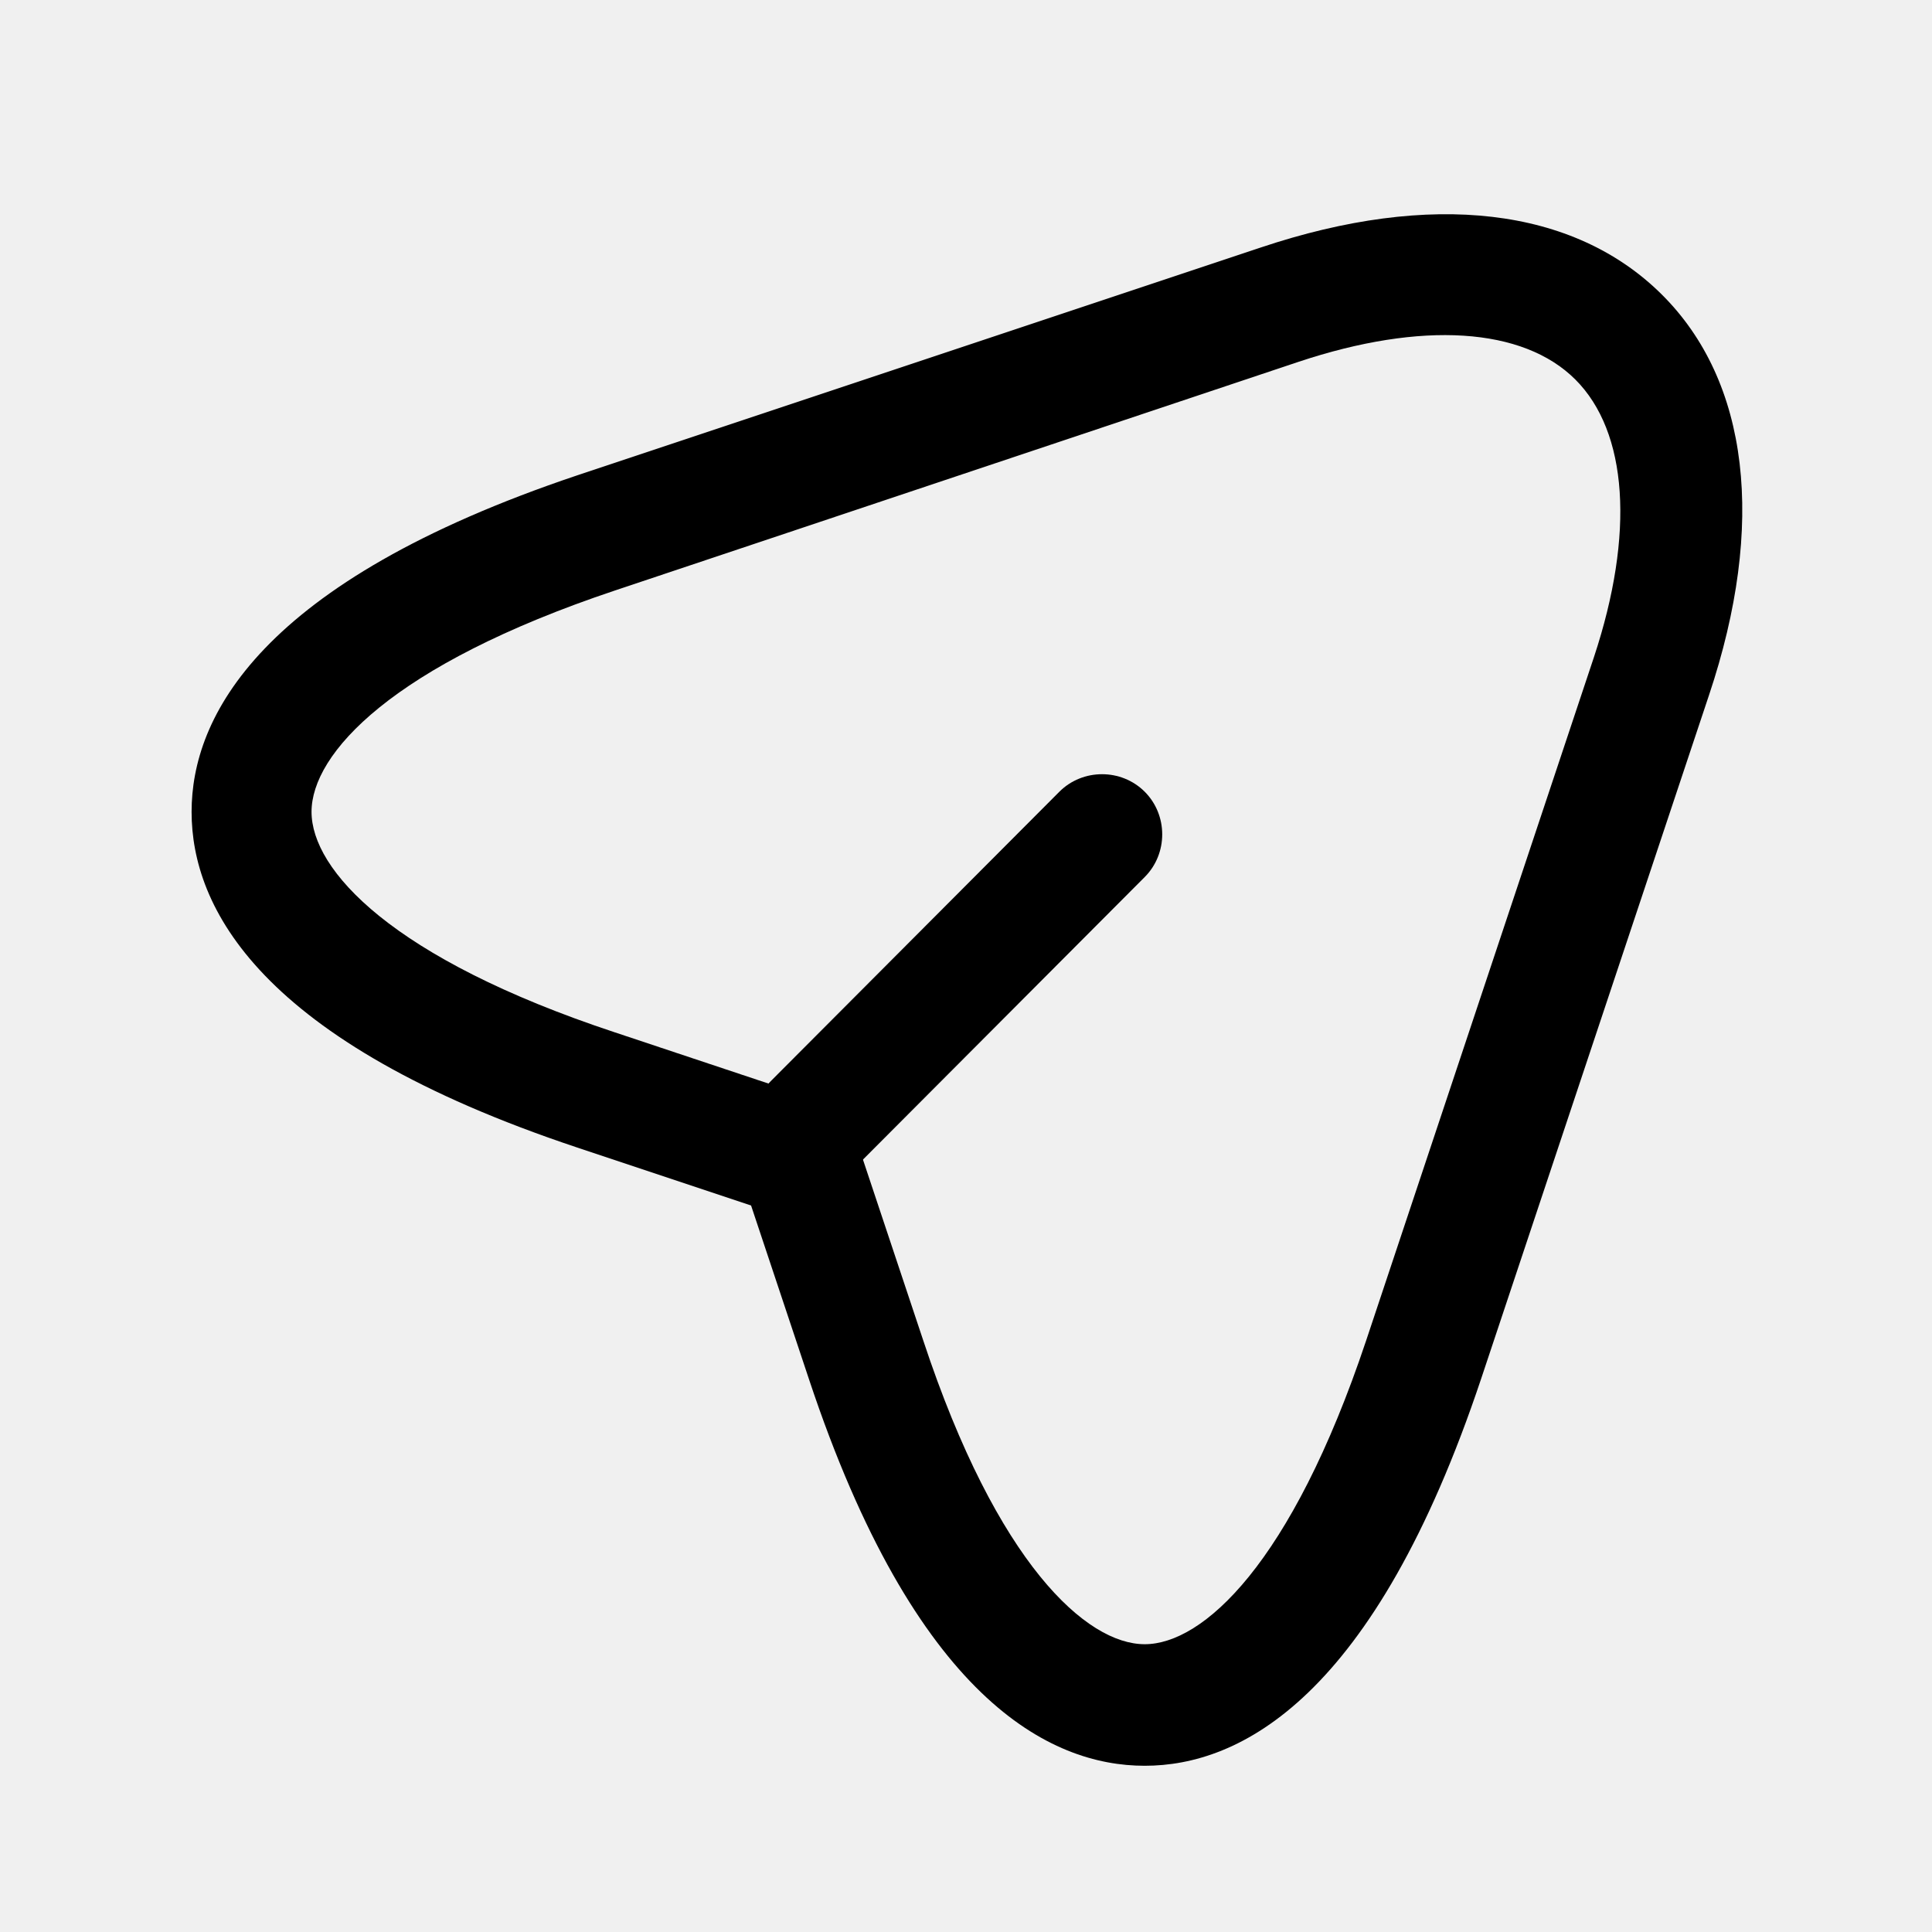
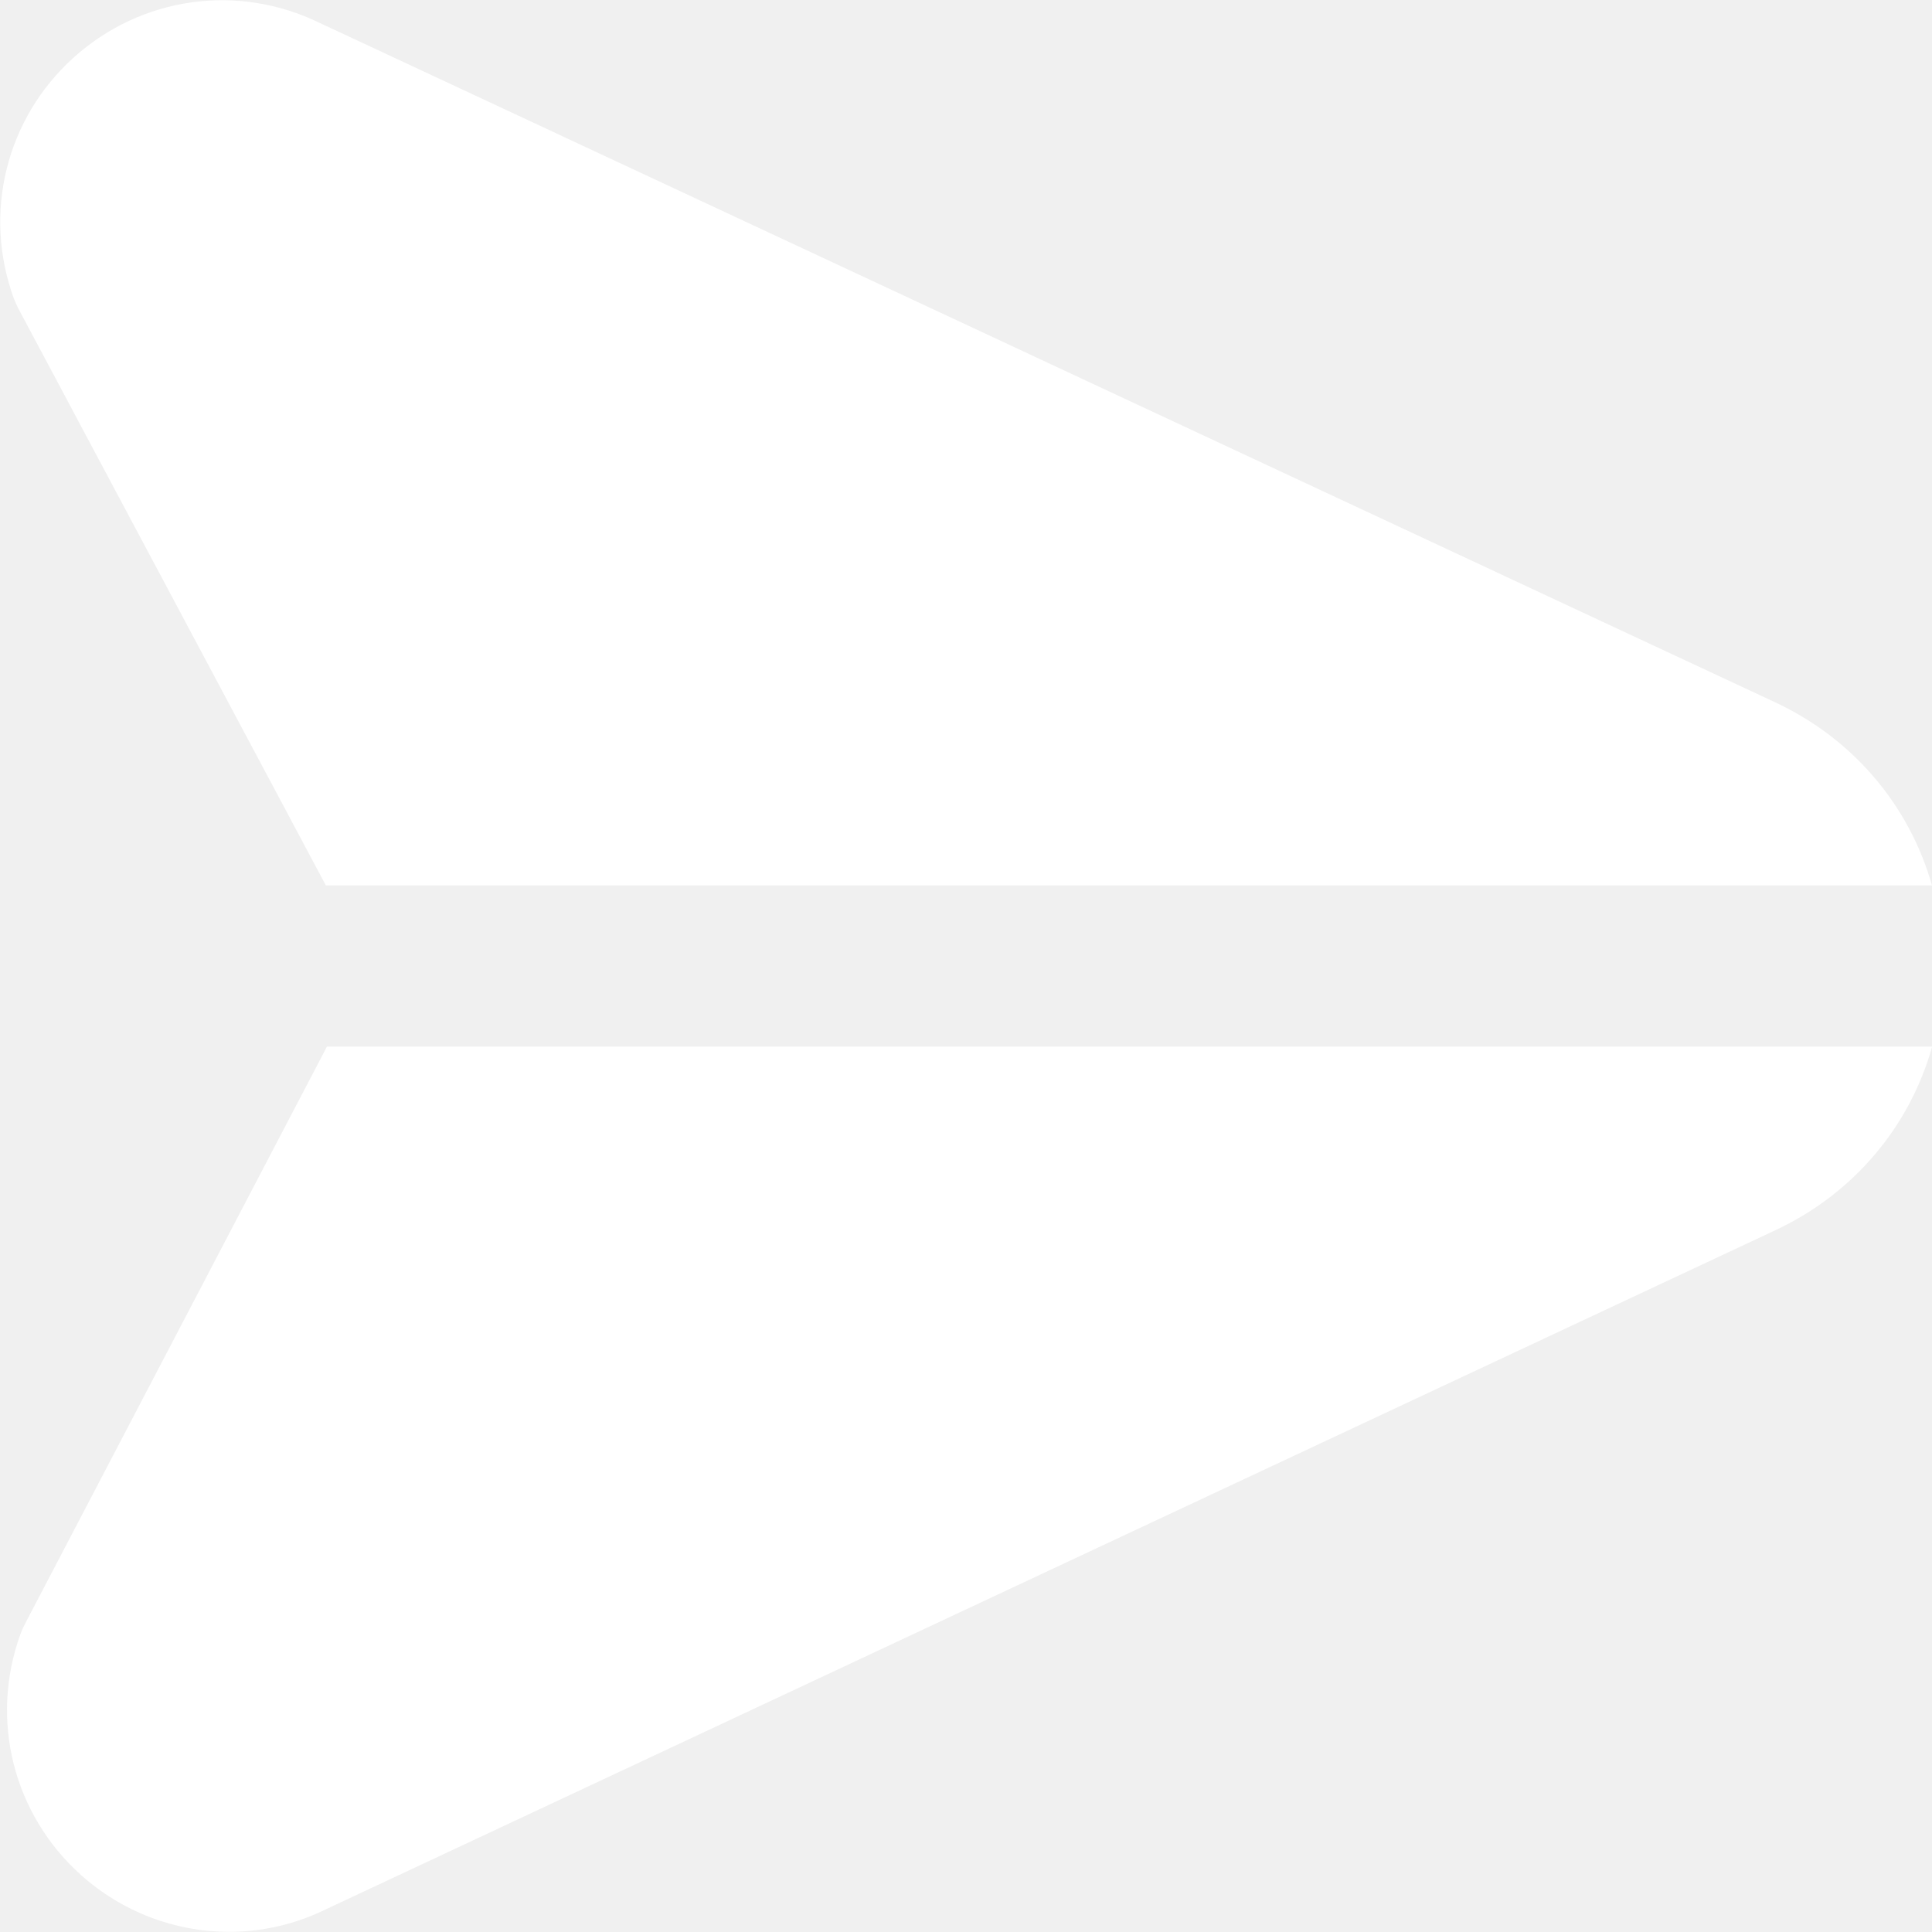
- <svg xmlns="http://www.w3.org/2000/svg" class="button__icon" width="24" height="24" viewBox="0 0 24 24" fill="none">
-   <path d="M14.22 21.935C13.04 21.935 11.37 21.105 10.05 17.135L9.33 14.975L7.17 14.255C3.21 12.935 2.38 11.265 2.38 10.085C2.38 8.915 3.21 7.235 7.17 5.905L15.66 3.075C17.78 2.365 19.55 2.575 20.64 3.655C21.73 4.735 21.94 6.515 21.23 8.635L18.4 17.125C17.07 21.105 15.4 21.935 14.22 21.935ZM7.64 7.335C4.86 8.265 3.87 9.365 3.87 10.085C3.87 10.805 4.86 11.905 7.64 12.825L10.16 13.665C10.38 13.735 10.56 13.915 10.63 14.135L11.47 16.655C12.39 19.435 13.5 20.425 14.22 20.425C14.94 20.425 16.04 19.435 16.97 16.655L19.8 8.165C20.31 6.625 20.22 5.365 19.57 4.715C18.92 4.065 17.66 3.985 16.13 4.495L7.64 7.335Z" fill="#000" />
-   <path d="M10.11 14.705C9.92 14.705 9.73 14.635 9.58 14.485C9.29 14.195 9.29 13.715 9.58 13.425L13.16 9.835C13.45 9.545 13.93 9.545 14.22 9.835C14.51 10.125 14.51 10.605 14.22 10.895L10.64 14.485C10.5 14.635 10.3 14.705 10.11 14.705Z" fill="#000" />
+ <svg xmlns="http://www.w3.org/2000/svg" id="Layer_1" data-name="Layer 1" viewBox="0 0 24 24" width="18px" height="18px">
+   <path d="m.172,3.708C-.216,2.646.076,1.47.917.713,1.756-.041,2.951-.211,3.965.282l18.09,8.444c.97.454,1.664,1.283,1.945,2.273H4.048L.229,3.835c-.021-.041-.04-.084-.057-.127Zm3.89,9.292L.309,20.175c-.021.04-.039.08-.054.122-.387,1.063-.092,2.237.749,2.993.521.467,1.179.708,1.841.708.409,0,.819-.092,1.201-.279l18.011-8.438c.973-.456,1.666-1.288,1.945-2.28H4.062Z" fill="#ffffff" />
</svg>
